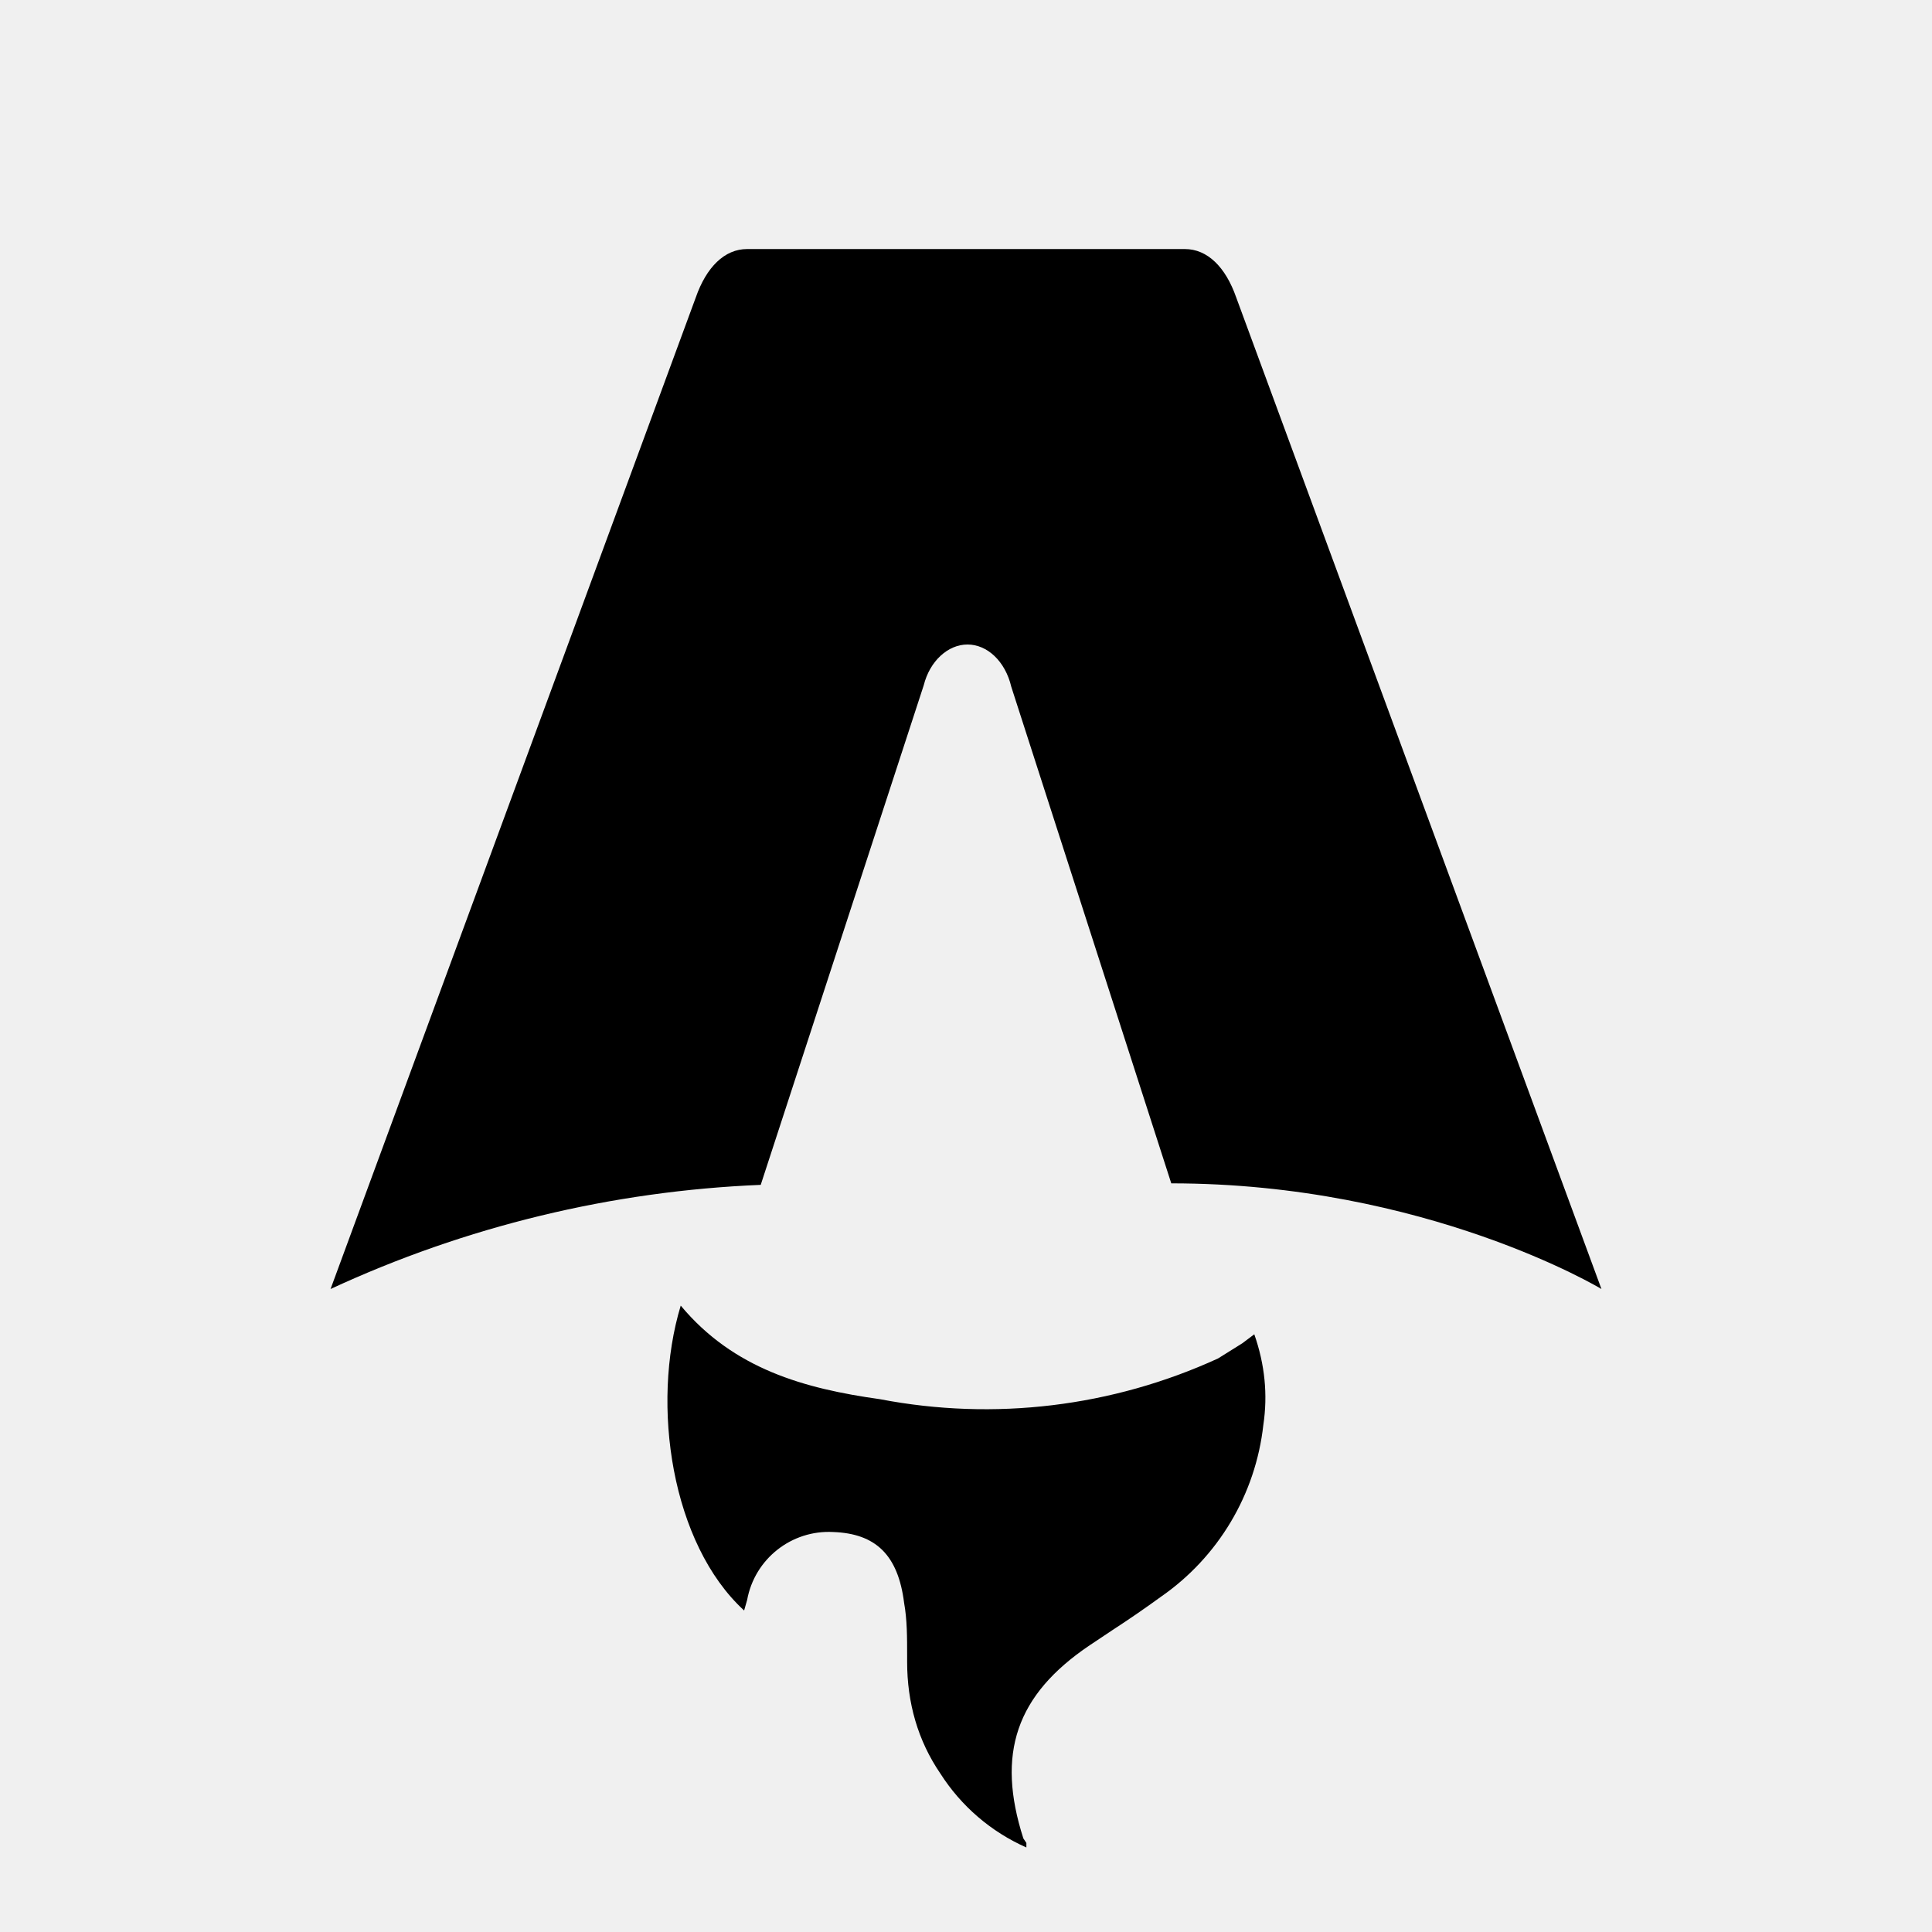
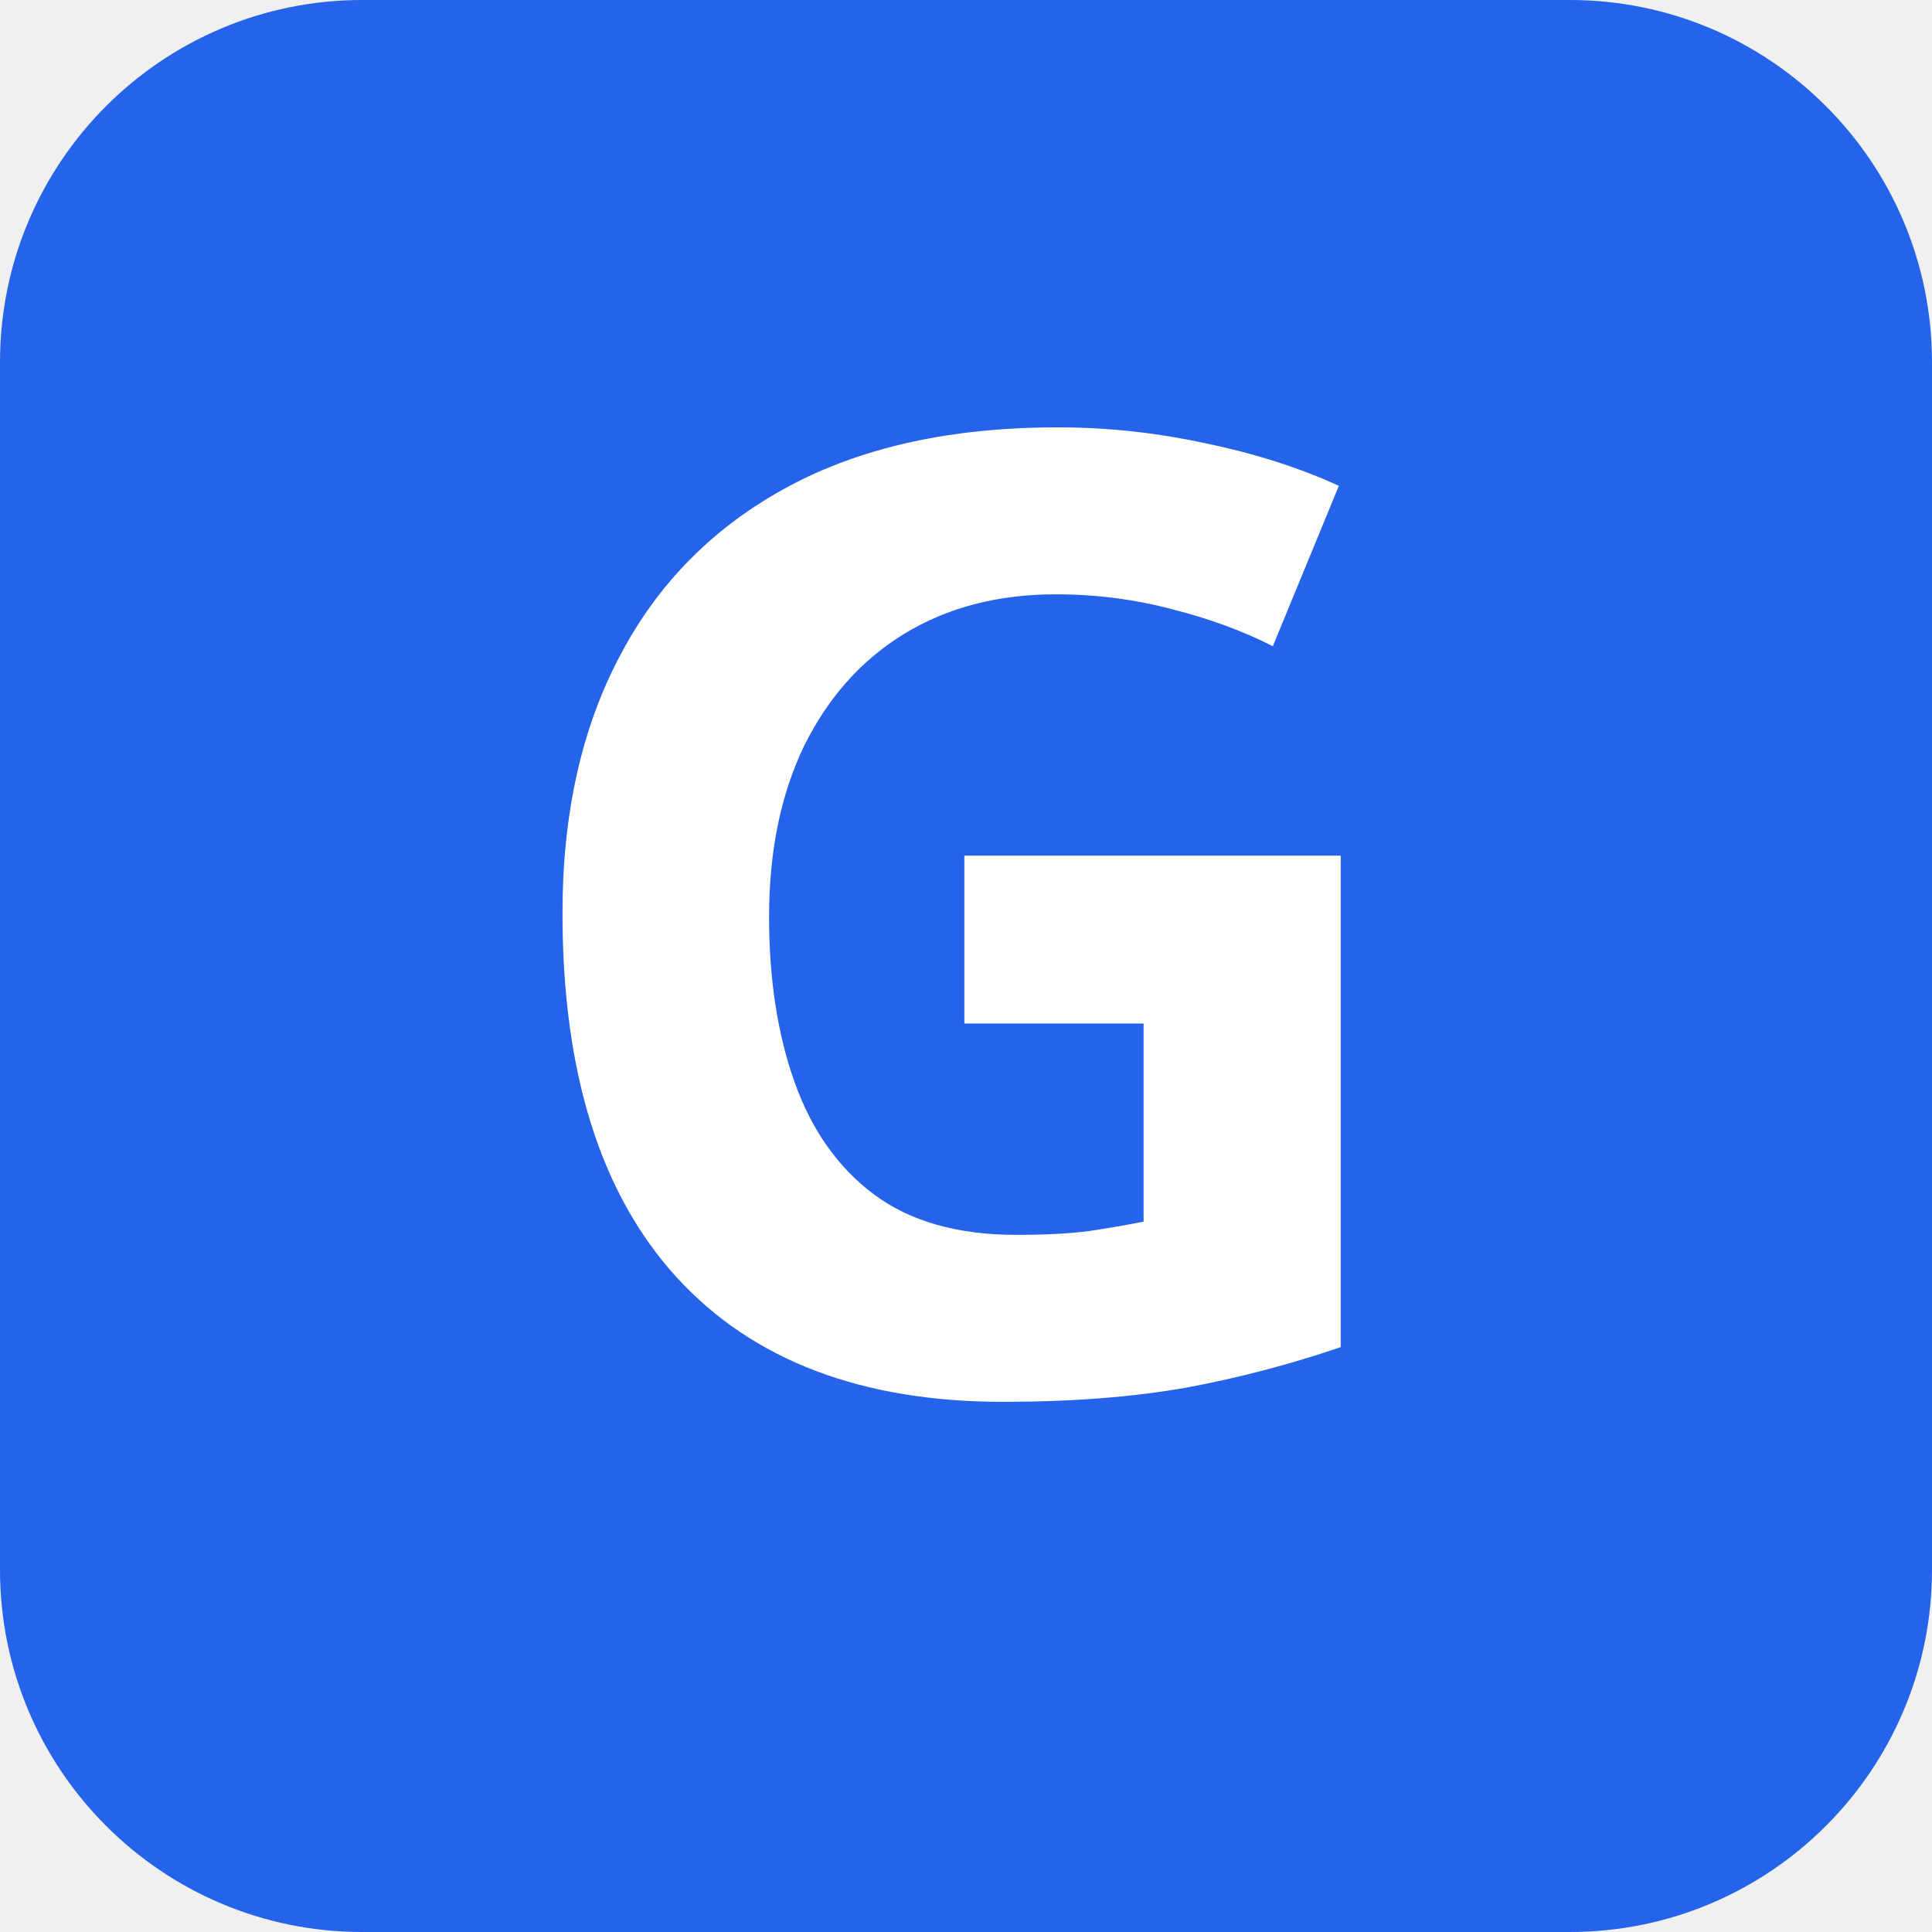
- <svg xmlns="http://www.w3.org/2000/svg" fill="none" viewBox="0 0 128 128">
-   <path d="M50.4 78.5a75.1 75.1 0 0 0-28.5 6.9l24.2-65.7c.7-2 1.9-3.2 3.4-3.2h29c1.5 0 2.7 1.2 3.4 3.2l24.2 65.7s-11.6-7-28.5-7L67 45.5c-.4-1.7-1.6-2.8-2.9-2.8-1.3 0-2.5 1.1-2.9 2.7L50.4 78.5Zm-1.1 28.2Zm-4.2-20.2c-2 6.6-.6 15.8 4.2 20.2a17.5 17.5 0 0 1 .2-.7 5.5 5.5 0 0 1 5.7-4.5c2.8.1 4.3 1.5 4.7 4.7.2 1.1.2 2.3.2 3.5v.4c0 2.7.7 5.2 2.2 7.4a13 13 0 0 0 5.7 4.9v-.3l-.2-.3c-1.8-5.6-.5-9.5 4.4-12.8l1.5-1a73 73 0 0 0 3.2-2.2 16 16 0 0 0 6.8-11.4c.3-2 .1-4-.6-6l-.8.6-1.6 1a37 37 0 0 1-22.4 2.7c-5-.7-9.7-2-13.2-6.2Z" />
-   <style>
-         path { fill: #000; }
-         @media (prefers-color-scheme: dark) {
-             path { fill: #FFF; }
-         }
-     </style>
+ <svg xmlns="http://www.w3.org/2000/svg" viewBox="0 0 32 32" width="32" height="32">
+   <rect width="32" height="32" rx="6" fill="#2563eb" />
+   <text x="16" y="23" text-anchor="middle" font-family="system-ui, sans-serif" font-weight="700" font-size="22" fill="white">G</text>
</svg>
